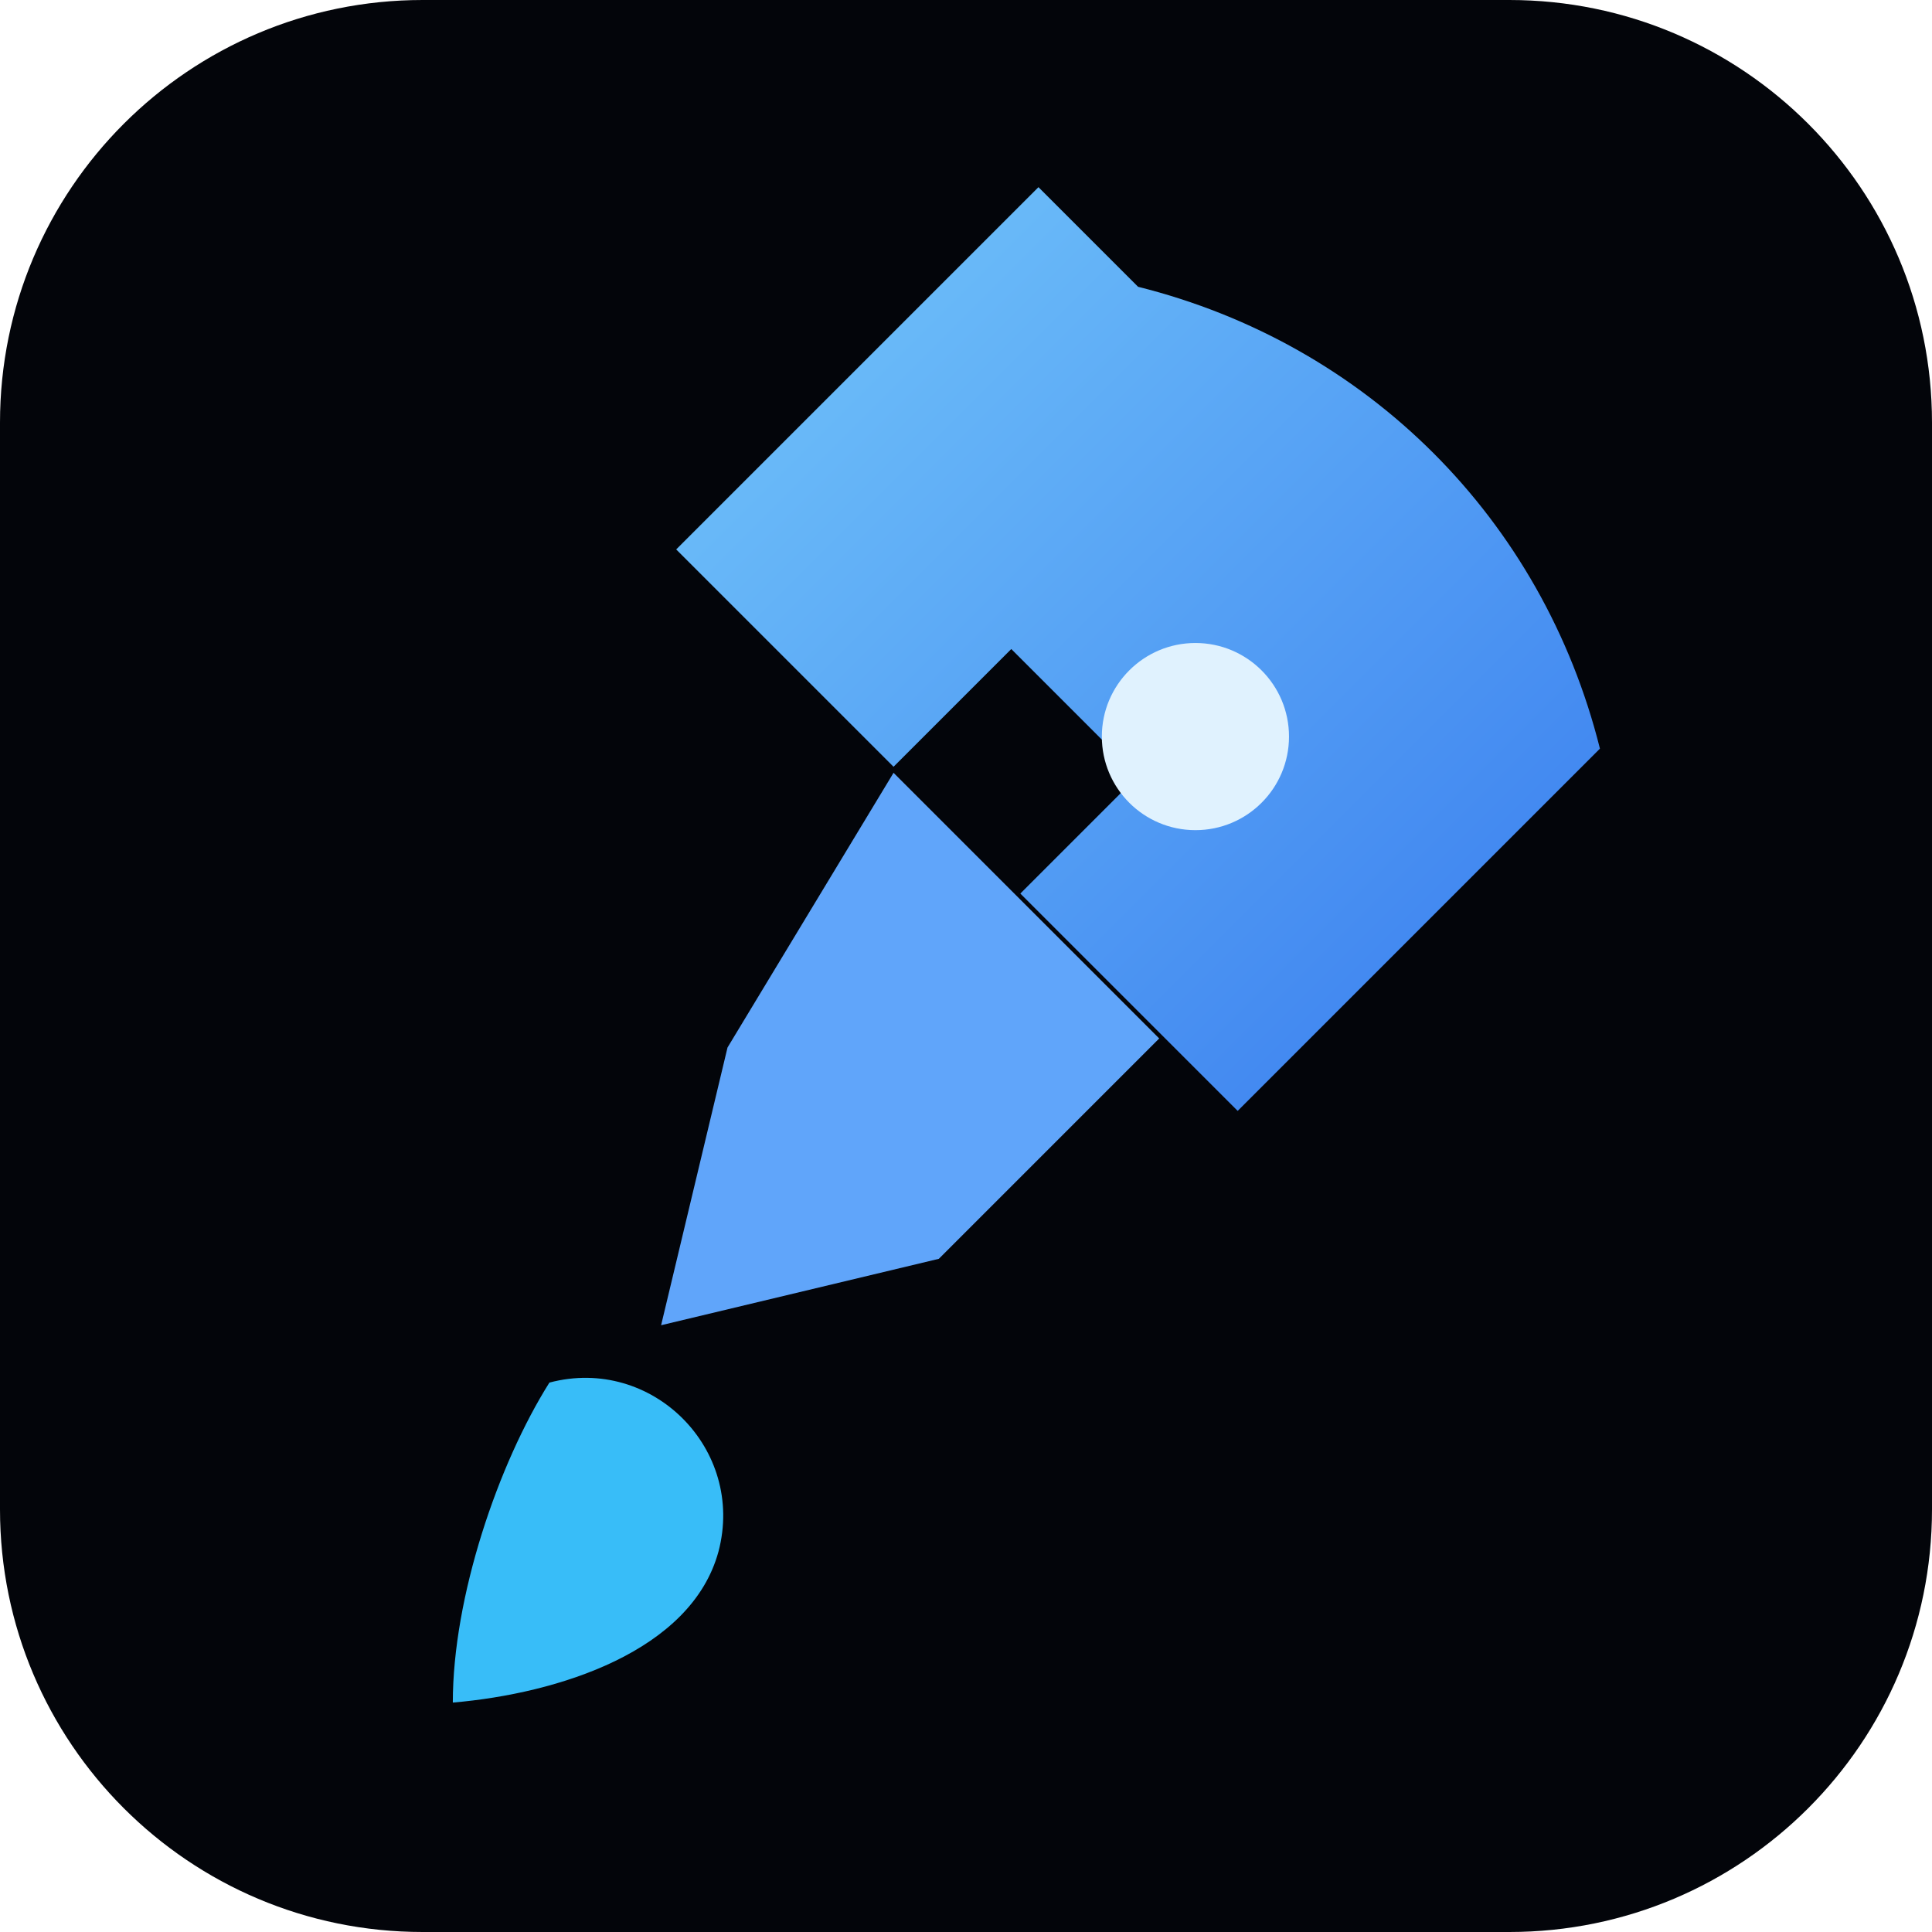
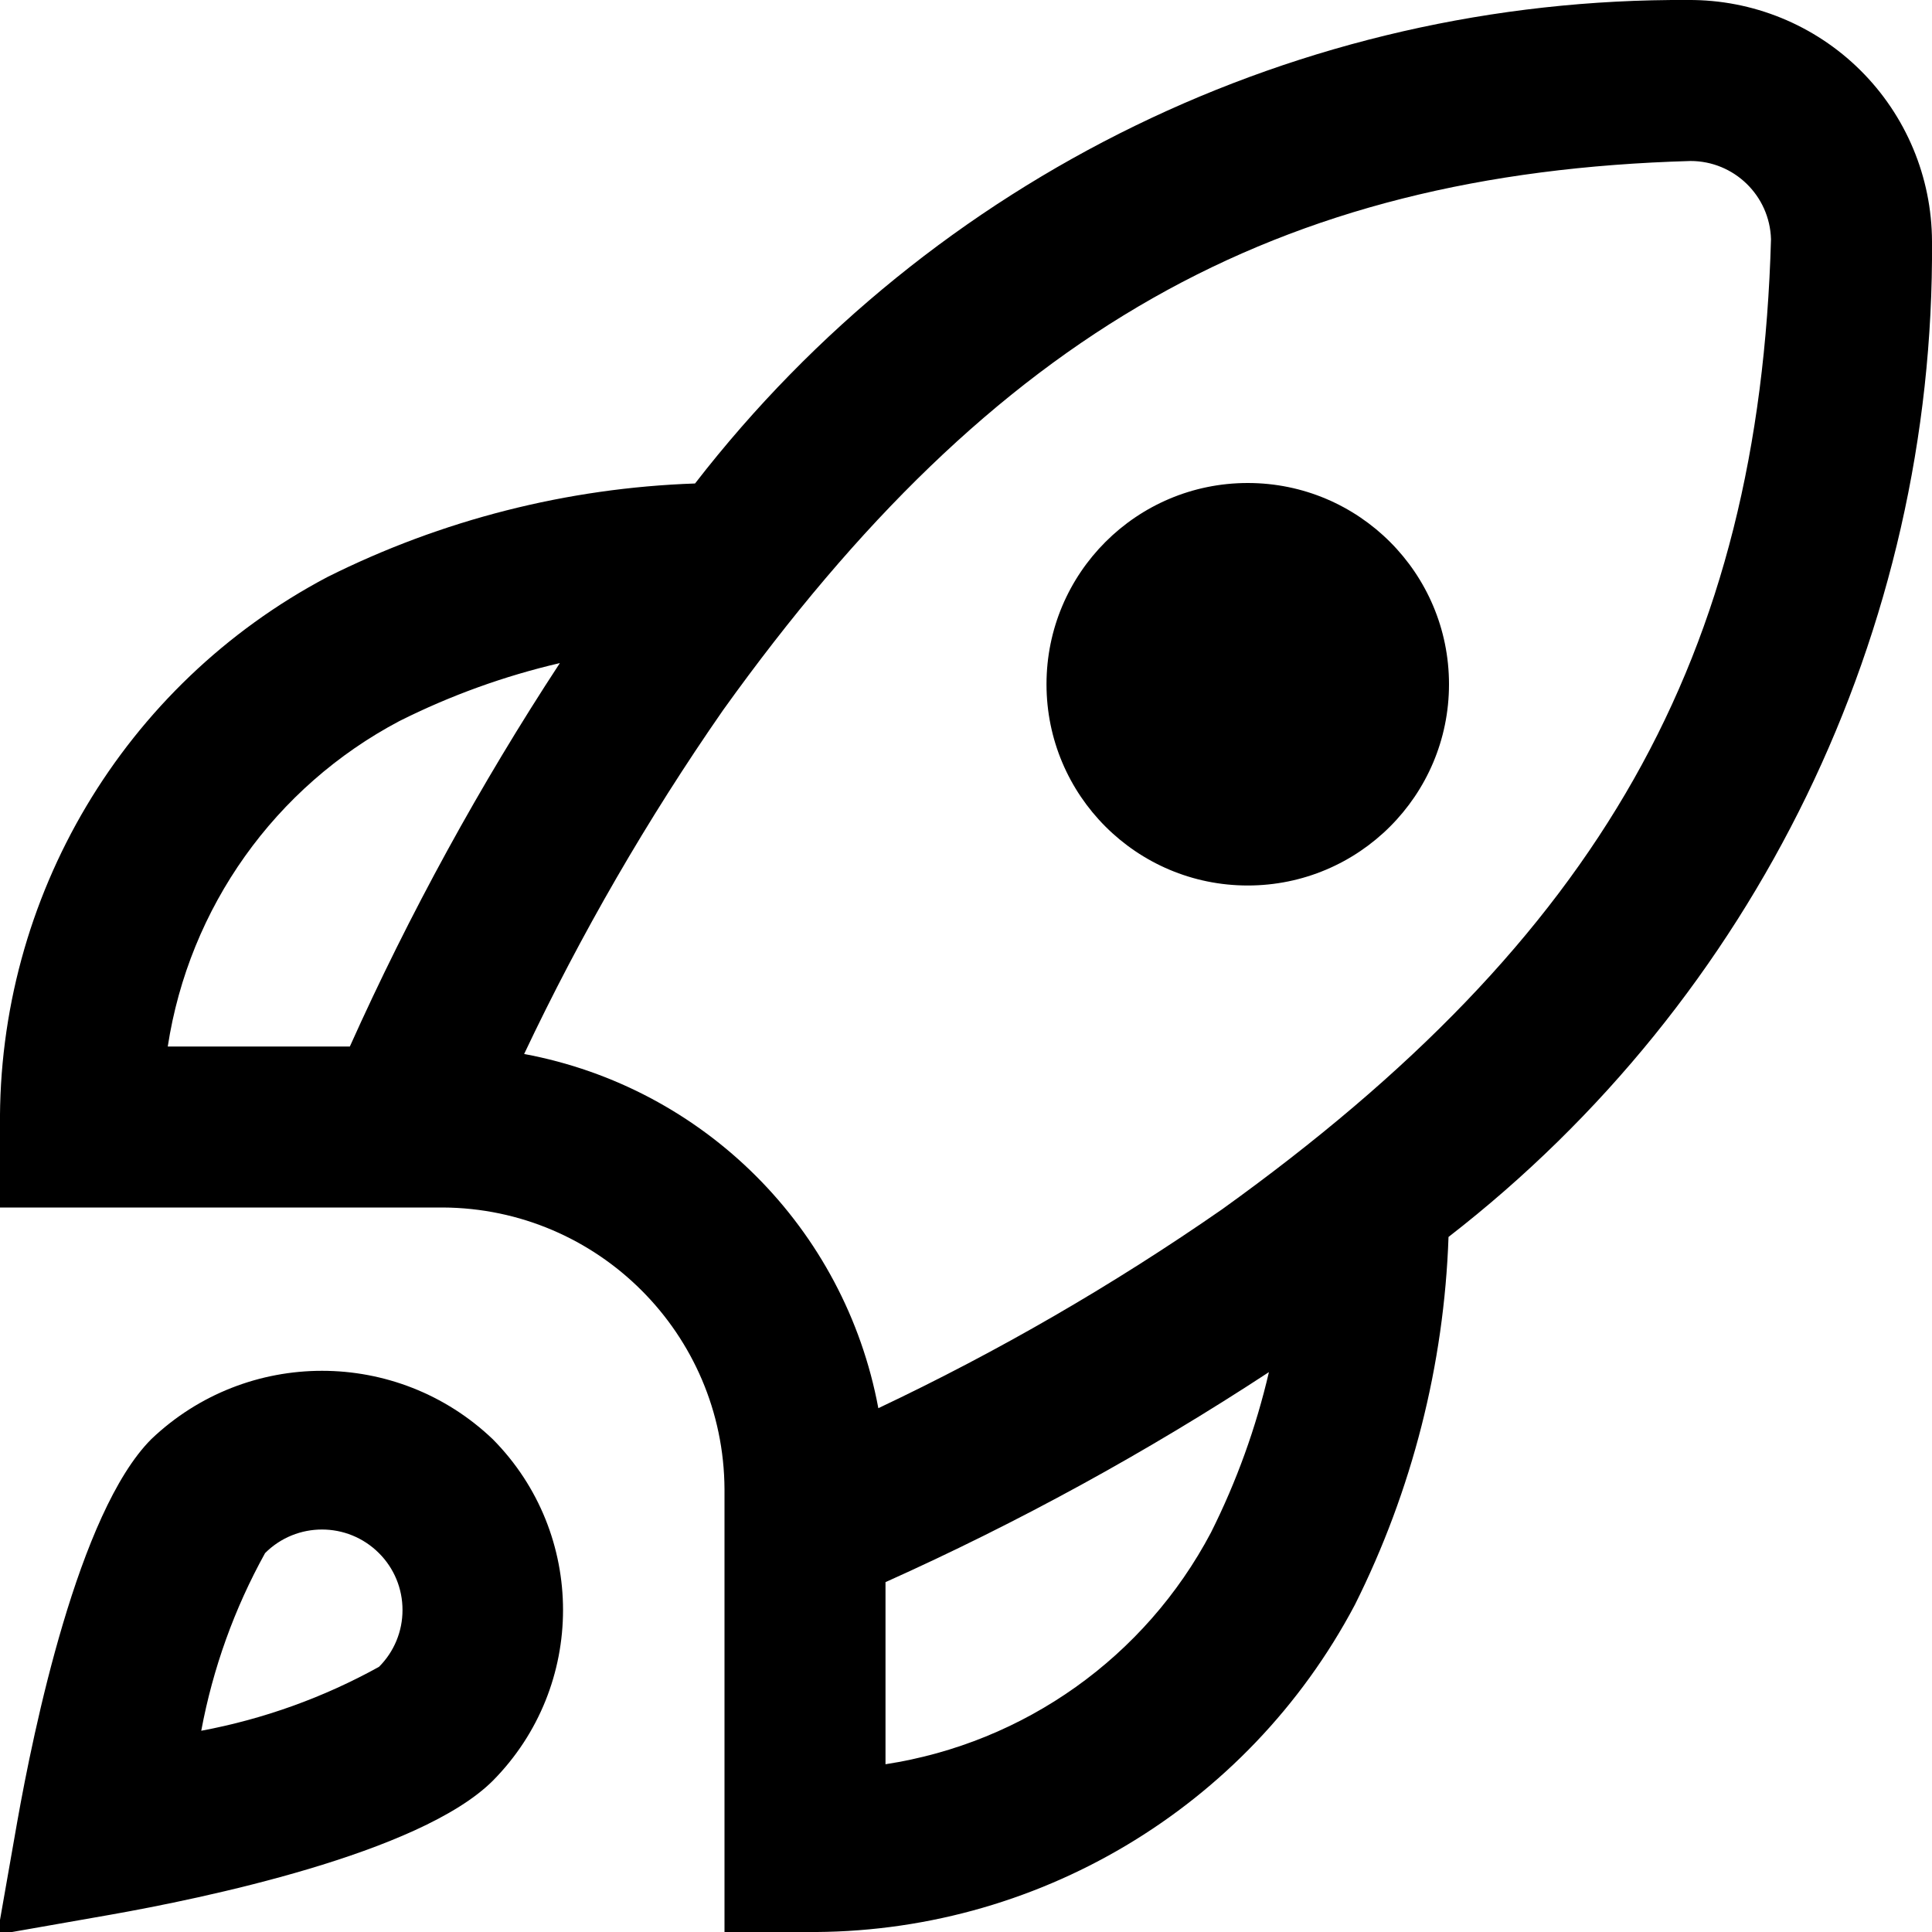
- <svg xmlns="http://www.w3.org/2000/svg" viewBox="0 0 64 64" fill="none">
-   <defs>
-     <linearGradient id="rocketGrad" x1="10" y1="10" x2="54" y2="54" gradientUnits="userSpaceOnUse">
-       <stop stop-color="#7DD3FC" />
-       <stop offset="1" stop-color="#2563EB" />
-     </linearGradient>
-   </defs>
-   <rect width="64" height="64" rx="14" fill="#03050A" />
-   <path d="M37.7 9.5c7.6 1.9 13.4 7.7 15.3 15.3l-12 12-7.2-7.2 3.9-3.9-4.2-4.2-3.9 3.9-7.2-7.2 12-12Z" fill="url(#rocketGrad)" />
-   <path d="M29.6 25.6l8.8 8.8-7.3 7.3-9.2 2.2 2.2-9.2 5.5-9.1Z" fill="#60A5FA" />
-   <circle cx="39.6" cy="24.4" r="3.1" fill="#E0F2FE" />
-   <path d="M18.2 45.8c3.4-.9 6.5 2.2 5.6 5.6-.9 3.3-5.3 4.7-8.8 5 0-3.5 1.5-7.9 3.2-10.6Z" fill="#38BDF8" />
+ <svg xmlns="http://www.w3.org/2000/svg" id="Layer_1" data-name="Layer 1" viewBox="0 0 24 24" width="512" height="512">
+   <path d="M18,8.5a2.5,2.5,0,0,1-5,0A2.5,2.5,0,0,1,18,8.5Zm-.006,6.866a11.065,11.065,0,0,1-1.163,4.569A7.634,7.634,0,0,1,10,24H9V18.5A3.517,3.517,0,0,0,5.5,15H0V14A7.634,7.634,0,0,1,4.065,7.169,11.065,11.065,0,0,1,8.634,6.006,15.487,15.487,0,0,1,20.972,0h0A3.009,3.009,0,0,1,24,3,15.507,15.507,0,0,1,17.994,15.366ZM2.084,13H4.346A34.361,34.361,0,0,1,6.955,8.237a8.993,8.993,0,0,0-1.993.72A5.519,5.519,0,0,0,2.084,13Zm13.679,4.045A34.361,34.361,0,0,1,11,19.654v2.262a5.519,5.519,0,0,0,4.043-2.878A8.993,8.993,0,0,0,15.763,17.045ZM22,2.972A1,1,0,0,0,21,2c-5.16.147-8.65,2.124-12.018,6.822a29.92,29.92,0,0,0-2.471,4.271,5.5,5.5,0,0,1,4.4,4.4,29.92,29.92,0,0,0,4.271-2.471C19.876,11.65,21.853,8.16,22,2.972ZM6.122,17.879a3.015,3.015,0,0,1,0,4.242c-.907.906-3.622,1.465-4.748,1.664l-1.406.247.247-1.406c.2-1.126.758-3.841,1.664-4.748A3.073,3.073,0,0,1,6.122,17.879ZM5,20a.993.993,0,0,0-.293-.707,1,1,0,0,0-1.414,0A7.318,7.318,0,0,0,2.5,21.5a7.342,7.342,0,0,0,2.208-.794A.993.993,0,0,0,5,20Z" />
</svg>
